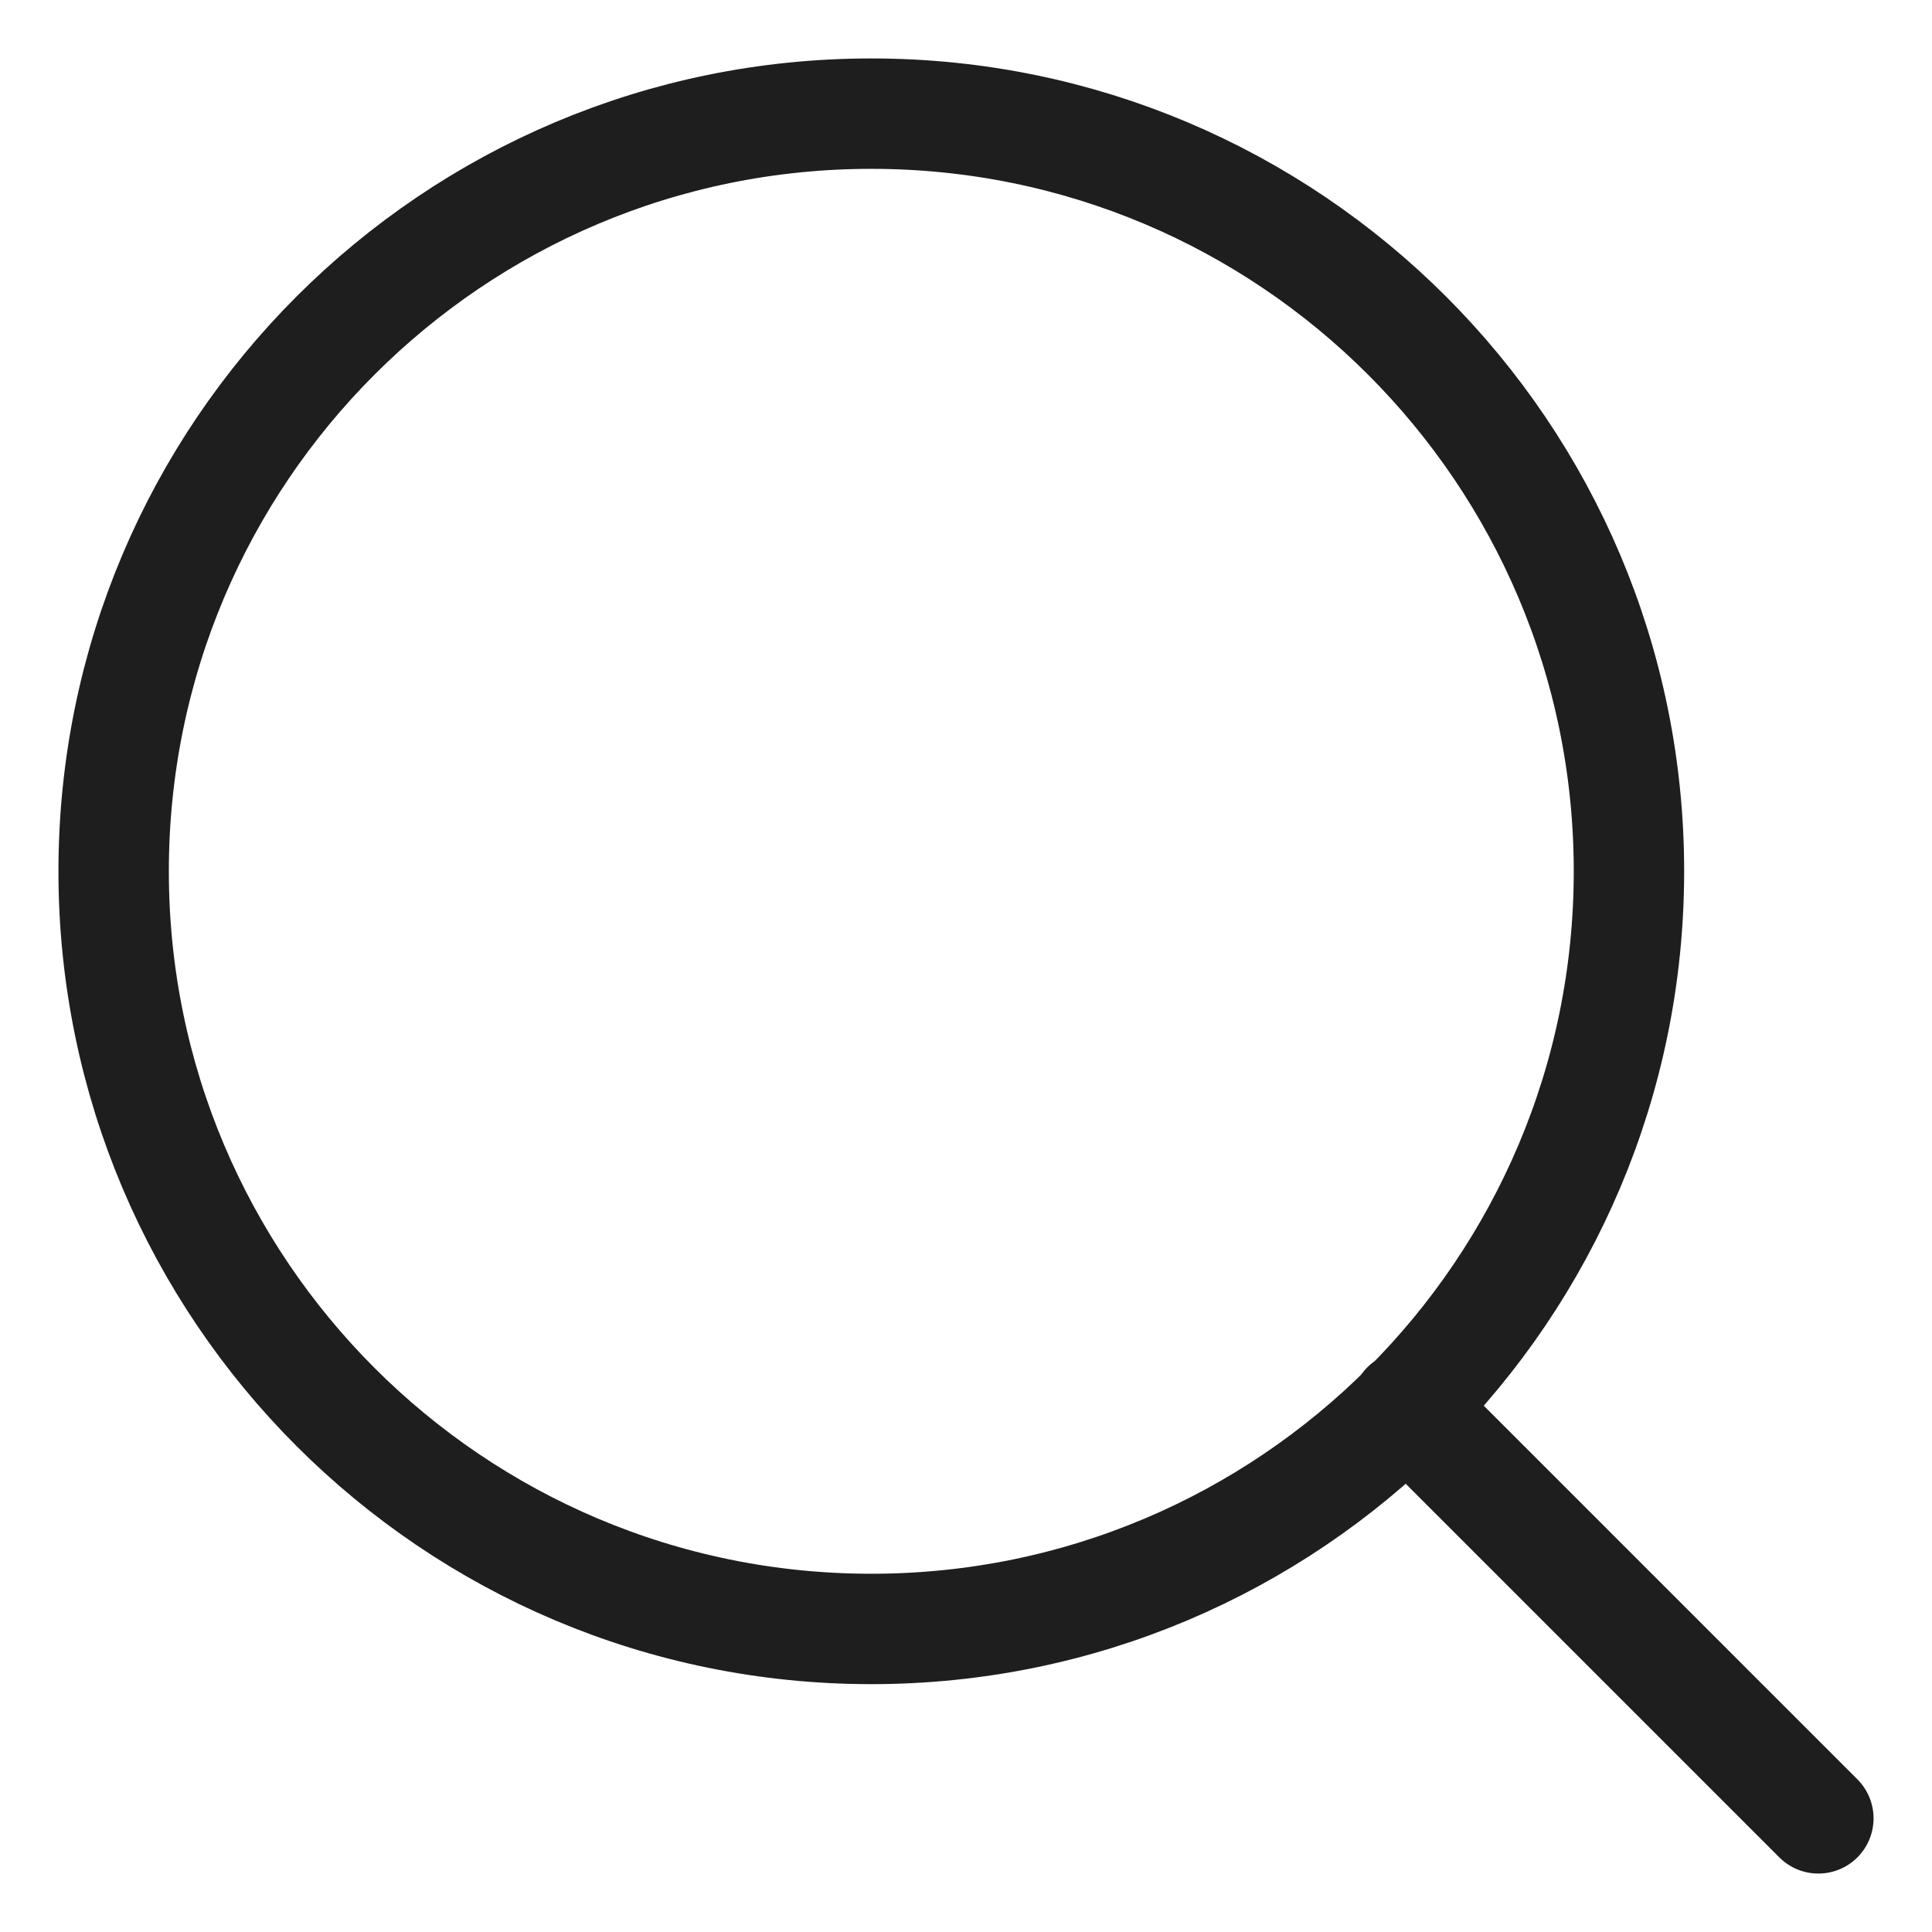
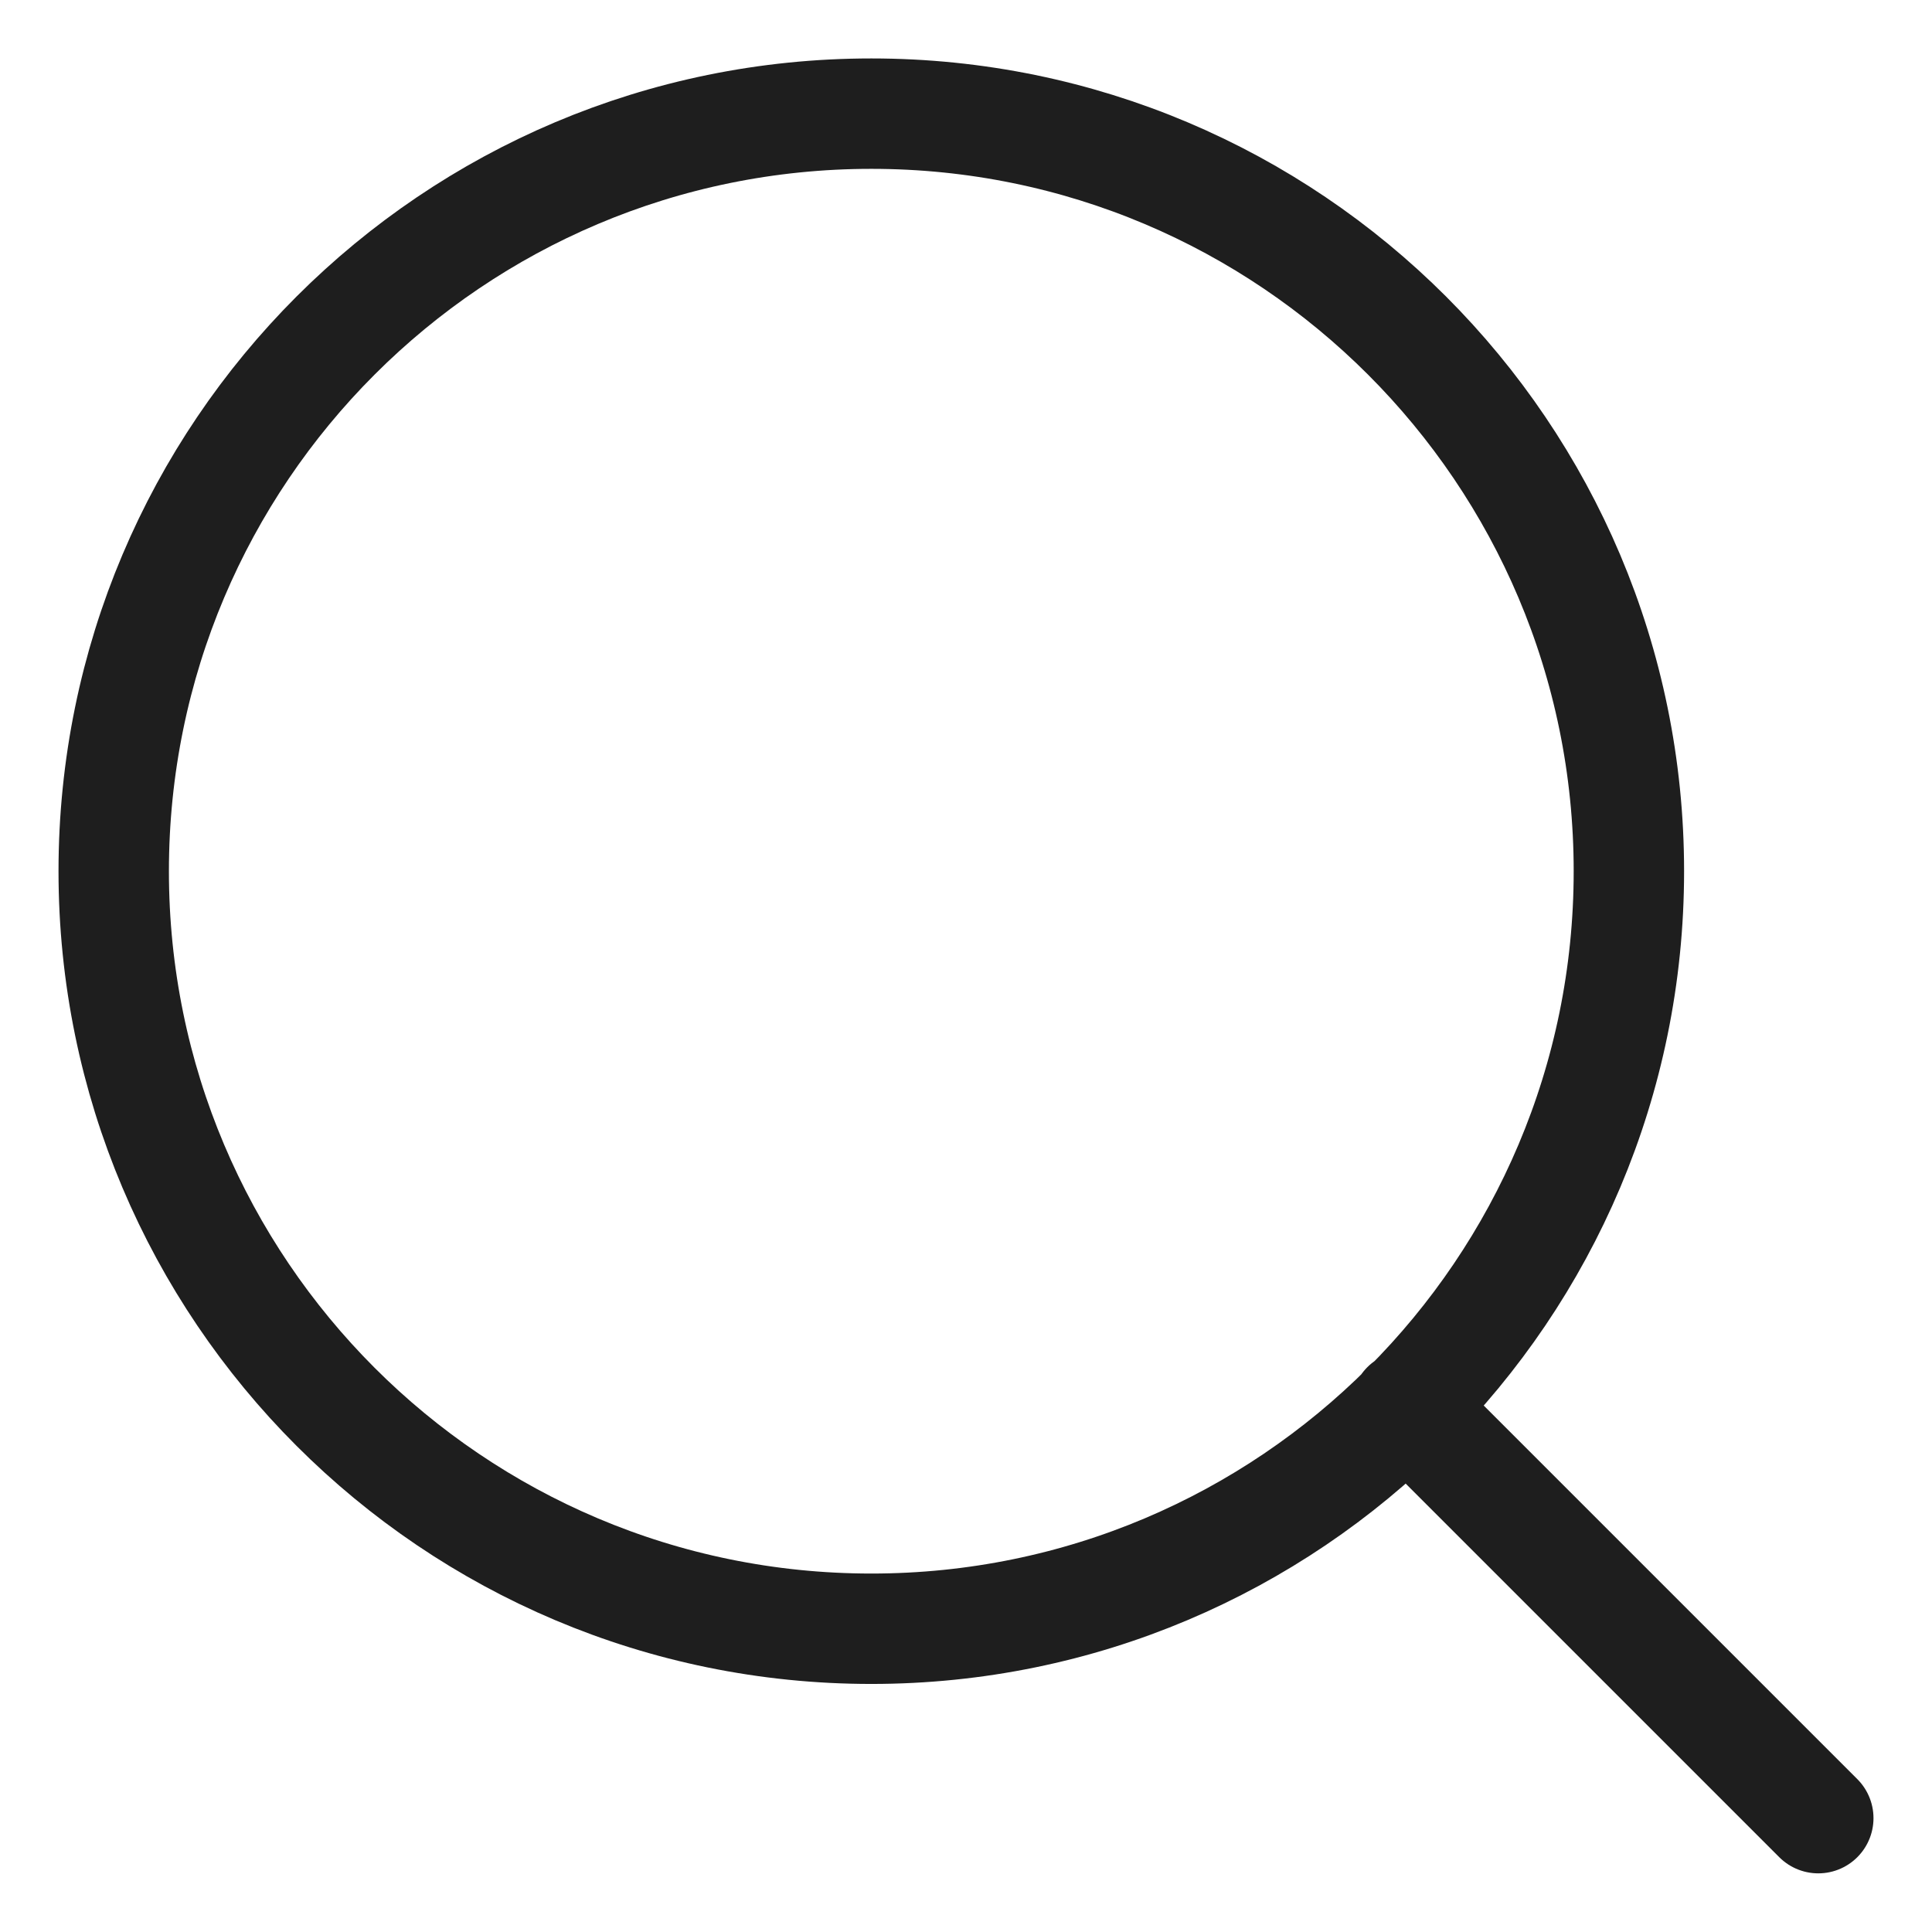
<svg xmlns="http://www.w3.org/2000/svg" width="28" height="28" viewBox="0 0 28 28" fill="none">
-   <path d="M26.353 26.353L20.382 20.382M23.608 12.627C23.608 18.692 18.691 23.608 12.627 23.608C6.563 23.608 1.647 18.692 1.647 12.627C1.647 6.563 6.563 1.647 12.627 1.647C18.691 1.647 23.608 6.563 23.608 12.627Z" stroke="#1E1E1E" stroke-width="1.6" stroke-linecap="round" stroke-linejoin="round" />
+   <path d="M26.352 26.35L20.382 20.38M23.607 12.626C23.607 18.69 18.691 23.605 12.628 23.605C6.564 23.605 1.648 18.69 1.648 12.626C1.648 6.562 6.564 1.647 12.628 1.647C18.691 1.647 23.607 6.562 23.607 12.626Z" stroke="#1E1E1E" stroke-width="1.6" stroke-linecap="round" stroke-linejoin="round" />
</svg>
